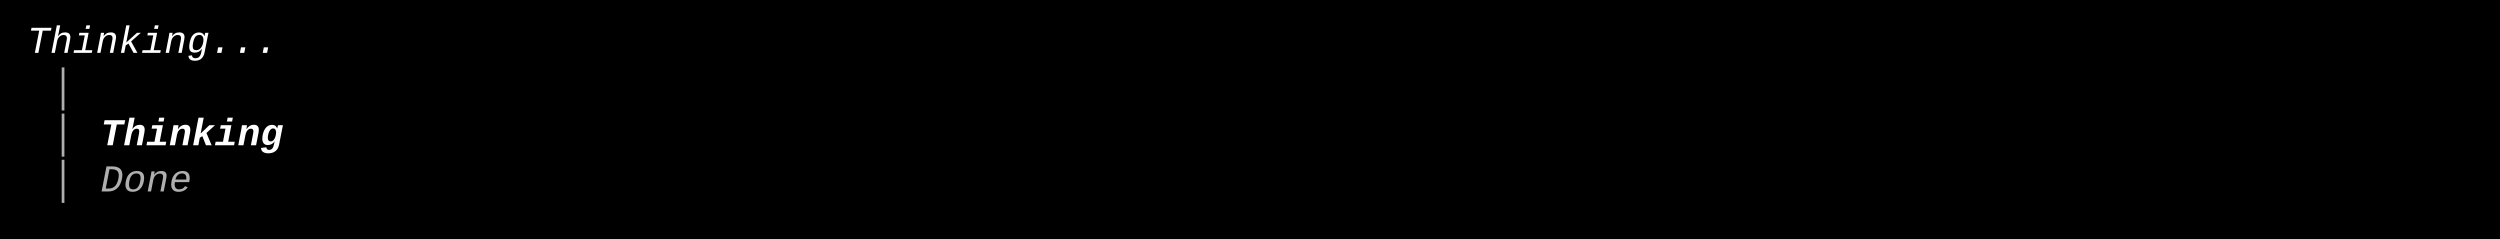
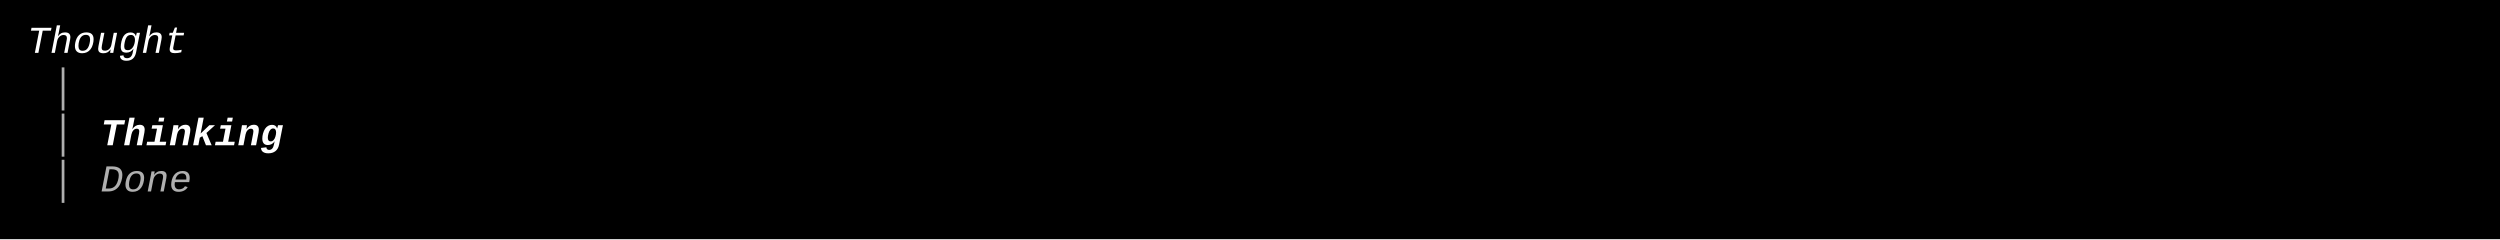
<svg xmlns="http://www.w3.org/2000/svg" width="920" height="88" viewBox="0 0 920 88">
  <style>
    text { font-family: Consolas, "Courier New", monospace; font-size: 14px; dominant-baseline: text-before-edge; white-space: pre; }
  </style>
  <rect width="920" height="88" fill="#000000" />
  <g transform="translate(10, 10)">
-     <text x="0" y="2" fill="#ffffff" textLength="117" lengthAdjust="spacingAndGlyphs" font-style="italic"> Thinking... </text>
+     <text x="0" y="2" fill="#ffffff" textLength="81" lengthAdjust="spacingAndGlyphs" font-style="italic"> Thought </text>
    <text x="9" y="19" fill="#afafaf" textLength="9" lengthAdjust="spacingAndGlyphs">│</text>
    <text x="9" y="36" fill="#afafaf" textLength="9" lengthAdjust="spacingAndGlyphs">│</text>
    <text x="27" y="36" fill="#ffffff" textLength="72" lengthAdjust="spacingAndGlyphs" font-weight="bold" font-style="italic">Thinking</text>
    <text x="9" y="53" fill="#afafaf" textLength="9" lengthAdjust="spacingAndGlyphs">│</text>
    <text x="27" y="53" fill="#afafaf" textLength="36" lengthAdjust="spacingAndGlyphs" font-style="italic">Done</text>
  </g>
</svg>
